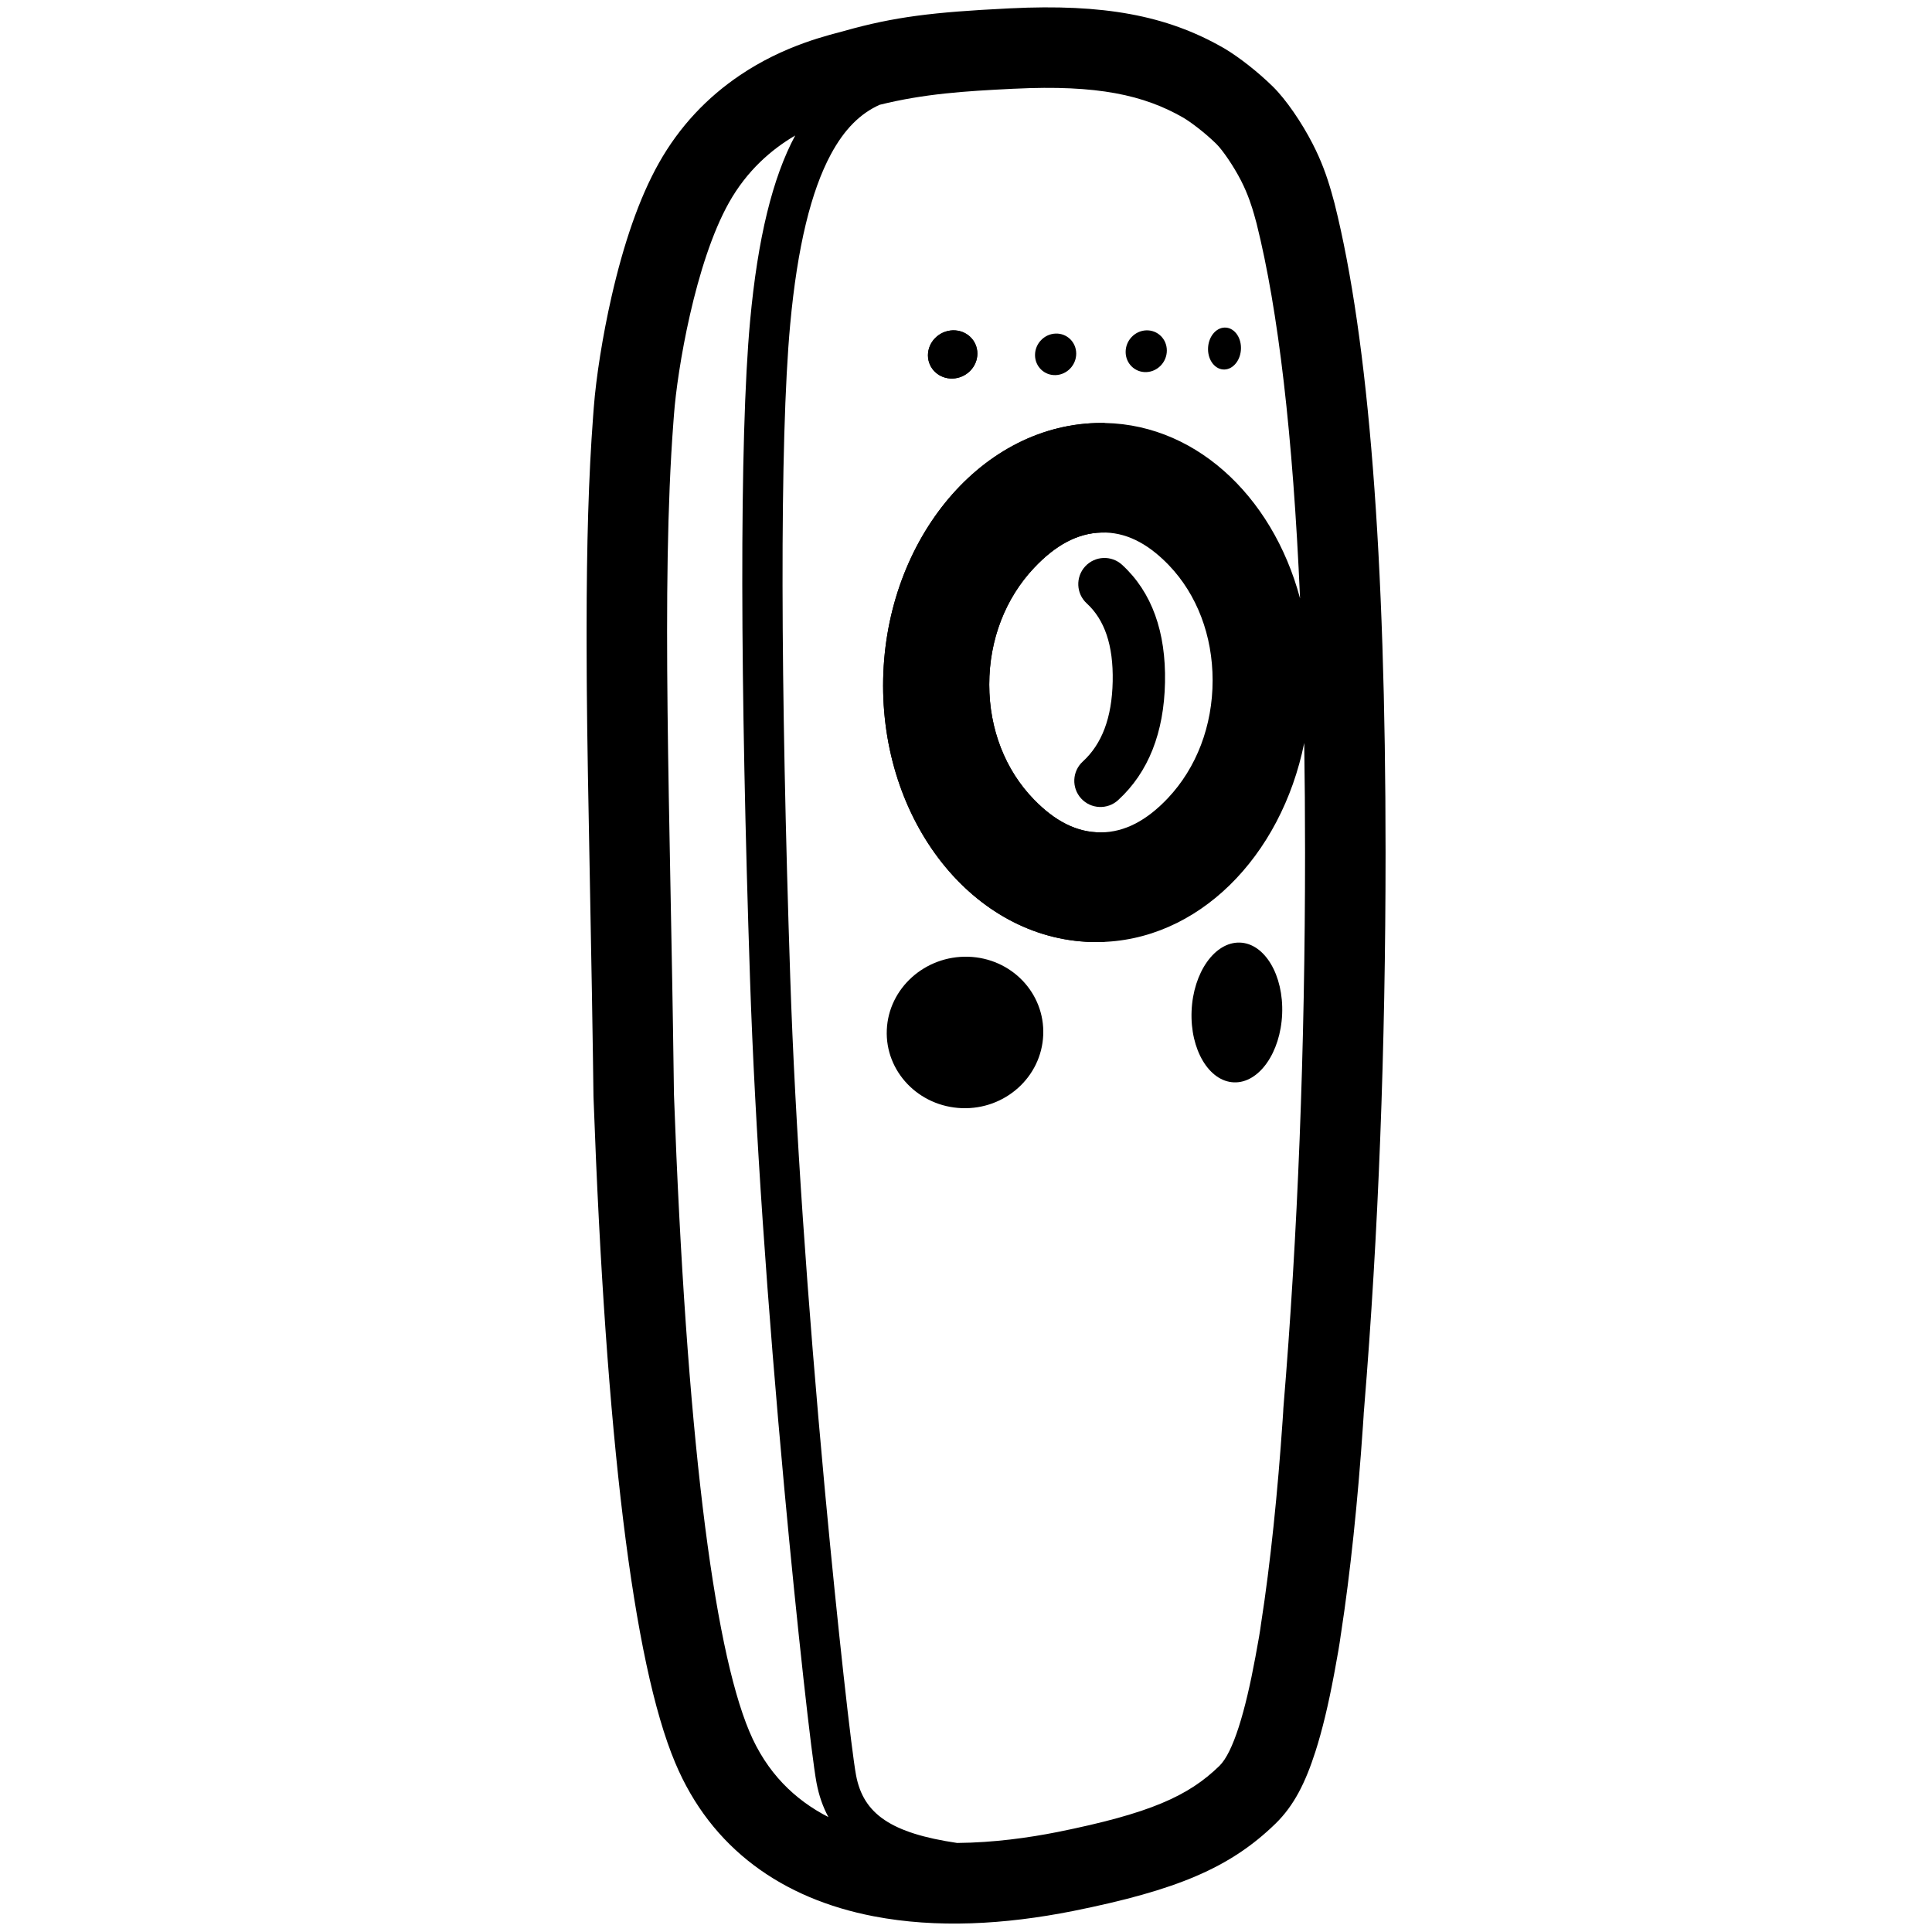
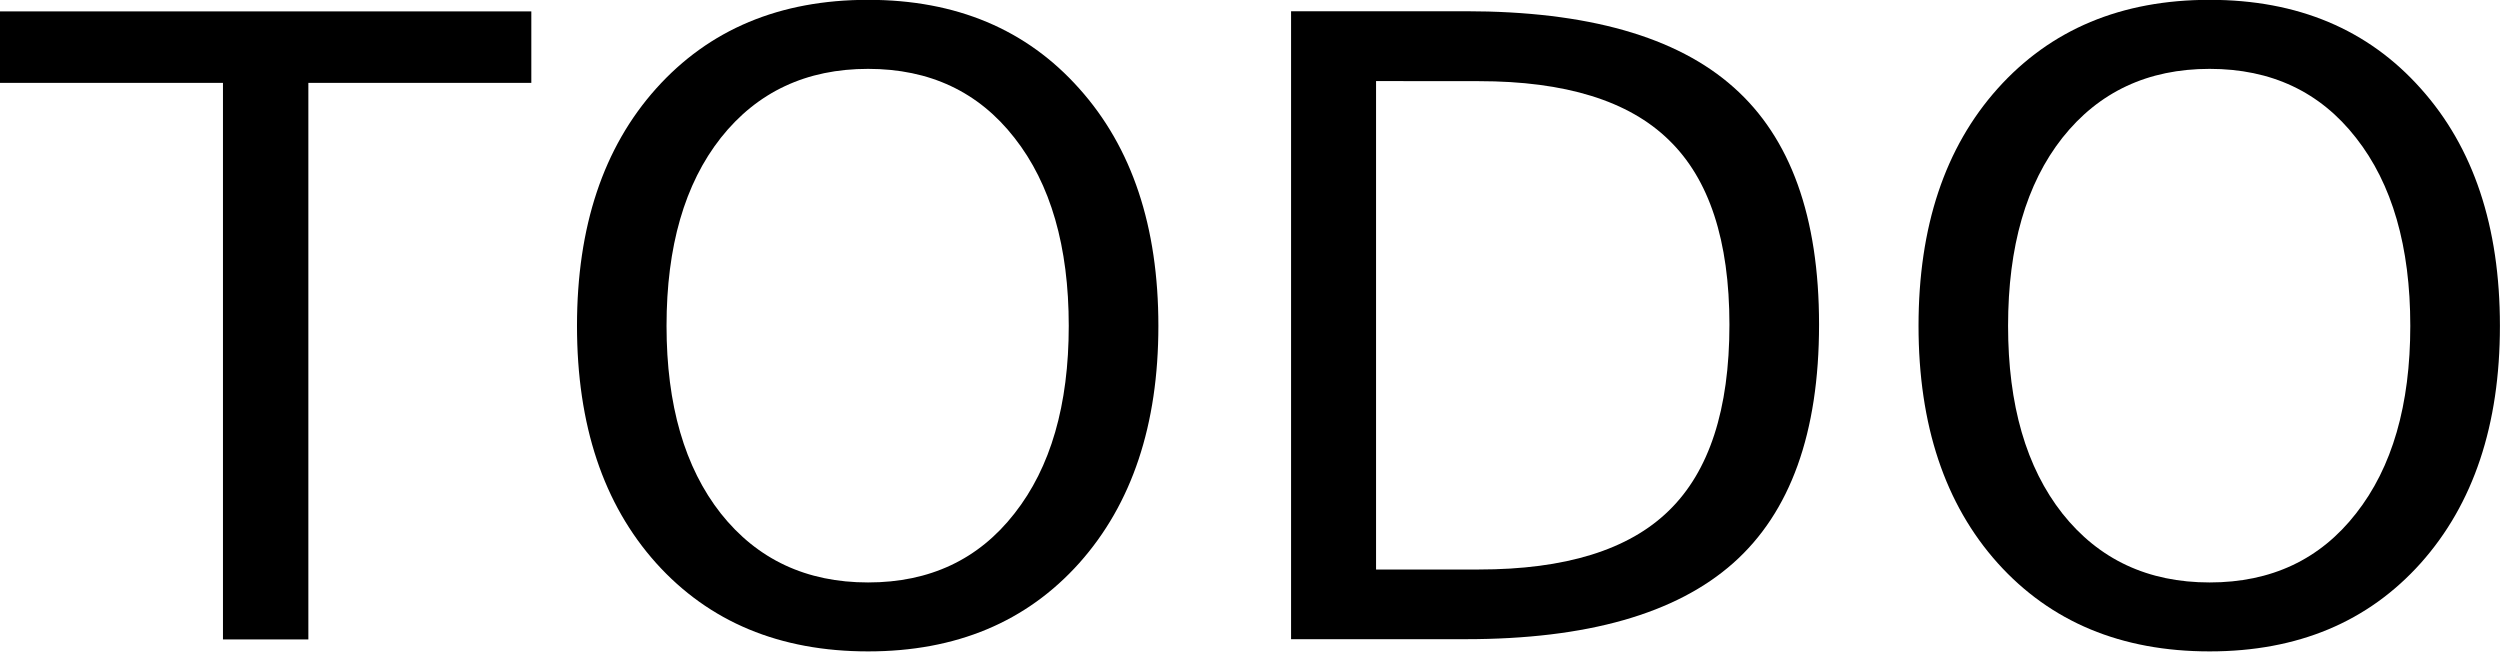
- <svg xmlns="http://www.w3.org/2000/svg" width="960" height="960" version="1.1" viewBox="0 0 960 960">
-   <style type="text/css">#button {
-     animation: pair 2.5s infinite;
-     }
-     @keyframes pair {
-     /* 1 presses at 1s (40%) */
-     44% {
-     fill: #0074CC;
-     }
-     0%, 36%, 56%, 100% {
-     fill: rgba(255,255,255,0);
-     }
-     }
-     #led {
-     animation: blink 2.5s infinite;
-     }
-     @keyframes blink {
-     /* blink at 1.25s (50%) */
-     55% {
-     fill: #A800FF;
-     }
-     0%, 50%, 60%, 100% {
-     fill: rgba(255,255,255,0);
-     }
-     }</style>
-   <path d="m607.61 23.614c0.125 0.072 0.251 0.144 0.375 0.217l0.445 0.261c0.112 0.066 0.224 0.132 0.335 0.199 6.991 4.191 16.311 11.453 23.707 18.724 6.626 6.513 14.358 17.901 19.745 28.388 4.325 8.419 7.055 15.937 9.417 24.235 0.47 1.652 0.934 3.339 1.393 5.06 0.051 0.192 0.101 0.383 0.149 0.576 16.96 67.73 25.302 175.23 25.302 322.34 0 97.429-3.542 189.43-10.633 276.02l-0.233 2.814 0.019-0.226-9e-3 0.227c-0.012 0.27-0.026 0.541-0.041 0.815l-0.05 0.83-0.289 4.335c-2.541 37.313-6.298 73.386-10.899 103.21l-0.16 1.026 0.012-0.075-9e-3 0.075c-0.551 4.174-1.527 9.9-2.965 17.545l-0.132 0.7-0.199 1.071c-2.811 15.007-5.875 27.845-9.285 38.433-4.926 15.295-10.548 26.703-19.807 35.739-22.65 22.024-49.157 33.065-100.59 43.417-34.22 6.8-67.883 8.606-99.013 2.632-45.309-8.696-80.791-33.557-98.711-76.341-20.958-49.784-34.438-161.94-40.57-330.54-0.011-0.301-0.018-0.603-0.023-0.905l-0.114-8.296-0.012-0.893-0.024-1.782-0.012-0.89-0.024-1.778c-0.02-1.481-0.041-2.96-0.062-4.441l-0.025-1.778c-0.286-19.868-0.644-40.246-1.183-68.622-1.196-62.981-1.658-89.006-1.843-112.54l-0.011-1.468-0.011-1.464-0.01-1.522c-3e-3 -0.507-6e-3 -1.014-0.01-1.521l-0.011-1.857c-0.027-4.957-0.044-9.975-0.056-15.381-4e-3 -1.051-5e-3 -2.097-6e-3 -3.138l-2.3e-4 -4.651c0.025-42.074 1-75.946 3.234-105.46l0.29-3.824 0.051-0.678c1.138-14.813 4.361-35.502 8.82-55.03 5.943-26.026 13.617-48.77 23.503-66.348 10.291-18.299 24.104-32.773 40.444-43.764 10.312-6.936 21.061-12.135 32.295-16.139 4.054-1.445 7.942-2.655 12.023-3.793 0.685-0.191 1.648-0.452 2.625-0.713l0.488-0.131c1.704-0.456 3.312-0.879 3.398-0.904l0.198-0.056 0.643-0.182c24.968-7.048 44.313-9.331 81.124-11.163l1.468-0.073c46.126-2.278 77.512 3.468 105.53 19.491zm-103.56 20.46-1.461 0.072c-23.195 1.155-43.264 2.416-65.522 7.931-9.569 4.331-17.456 12.028-24.238 24.646-9.738 18.117-16.606 45.658-20.185 84.448-5.351 57.984-4.803 179.75 0.037 324.99 2.433 73.003 8.618 161.4 16.988 252.01l0.374 4.028c6.12 65.728 13.106 128.15 15.339 139.98 3.63 19.225 17.445 28.718 50.203 33.577 18.143-0.145 35.606-2.599 49.824-5.424 46.032-9.266 65.076-17.865 80.499-32.862 6.838-6.673 12.854-26.859 17.872-53.991 1.456-7.708 2.393-13.221 2.808-16.538 4.716-30.166 8.359-66.231 10.742-101.23l0.286-4.28c0.034-0.514 0.057-1.032 0.069-1.556 7.192-86.488 10.789-178.58 10.789-276.26 0-18.832-0.139-36.976-0.415-54.43-11.429 56.463-52.841 98.795-103.03 98.922-59.157 0.148-106.22-57.301-106.22-127.42 0-70.014 46.895-128.75 105.9-130.48 47.66-1.398 87.459 35.46 101.28 87.124-3.538-81.072-10.806-143.17-21.613-186.33-0.399-1.499-0.803-2.967-1.212-4.403-1.007-3.537-2.952-9.952-6.524-16.906-3.771-7.34-9.224-15.209-12.206-18.14-5.894-5.794-12.811-10.89-16.235-12.943l-0.445-0.261c-19.273-11.022-42.339-16.306-83.699-14.263zm-108.93 23.262-0.212 0.127c-11.599 6.849-23.688 17.217-32.668 33.185-16.794 29.864-25.745 83.368-27.354 105.48l-0.29 3.824c-6.173 81.562-1.579 192.41 0.176 325.64l0.114 8.274c6.073 166.99 19.48 273.76 37.463 316.48 8.622 20.585 22.668 34.053 39.292 42.552-2.757-5.052-4.723-10.711-5.91-16.999-2.443-12.937-9.703-77.971-15.975-145.87-8.402-90.968-14.614-179.74-17.061-253.19-4.869-146.11-5.419-268.37 0.037-327.49 3.792-41.085 11.178-71.084 22.389-91.997zm152.18 197.28c-12.028 0.306-22.988 6.404-33.5 17.582-14.247 15.105-22.249 35.729-22.249 57.958 0 22.187 7.97 42.477 22.154 57.063 10.437 10.765 21.303 16.465 33.276 16.389 11.986-0.078 22.887-5.985 33.315-16.994 14.227-15.065 22.245-35.925 22.245-58.544 0-22.329-7.812-42.652-21.675-57.157l-0.459-0.475-0.474-0.482c-10.224-10.301-20.881-15.639-32.633-15.34z" />
-   <path d="m557.58 280.67c14.842 13.62 21.81 33.427 21.304 58.429-0.503 24.862-8.183 44.649-23.301 58.481-5.297 4.846-13.52 4.481-18.367-0.816-4.846-5.297-4.481-13.52 0.816-18.367 9.446-8.643 14.489-21.636 14.858-39.825 0.365-18.053-4.067-30.651-12.889-38.747-5.29-4.854-5.643-13.078-0.788-18.368s13.078-5.643 18.368-0.788z" />
-   <path d="m608.45 162.77c4.521-0.161 8.187 4.378 8.187 10.136s-3.665 10.549-8.187 10.699c-4.521 0.15-8.187-4.388-8.187-10.136 0-5.748 3.665-10.538 8.187-10.699z" />
-   <path d="m569.56 164.15c5.652-0.201 10.234 4.285 10.234 10.021s-4.582 10.536-10.234 10.724c-5.652 0.188-10.234-4.299-10.234-10.021s4.582-10.523 10.234-10.724z" />
-   <path d="m524.53 165.75c5.652-0.201 10.234 4.262 10.234 9.968 0 5.706-4.582 10.484-10.234 10.672-5.652 0.188-10.234-4.275-10.234-9.968 0-5.693 4.582-10.471 10.234-10.672z" />
-   <path d="m615.65 468.36 0.372 6e-3c12.427 0.352 21.861 16.228 21.072 35.456-0.789 19.224-11.502 34.442-23.929 33.994-12.427-0.447-21.861-16.313-21.072-35.441 0.789-19.131 11.502-34.359 23.929-34.008z" />
-   <path d="m481.08 475.4c21.464 0.616 38.16 18.039 37.293 38.908-0.868 20.866-18.971 37.128-40.435 36.329-21.464-0.796-38.16-18.202-37.293-38.885 0.868-20.687 18.971-36.965 40.435-36.352z" />
-   <path d="m473.37 164.15c6.782-0.244 12.28 4.926 12.28 11.546 0 6.62-5.498 12.17-12.28 12.395s-12.28-4.944-12.28-11.546c0-6.602 5.498-12.151 12.28-12.395z" />
-   <path id="button" d="m548.91 210.17c-1.394-0.025-2.795-0.016-4.203 0.025-59.007 1.73-105.9 60.466-105.9 130.48 0 70.121 47.064 127.57 106.22 127.42 1.301-0.003 2.596-0.036 3.885-0.096v-54.459c-0.64 0.038-1.282 0.058-1.928 0.062-11.973 0.075-22.839-5.624-33.275-16.389-14.184-14.586-22.154-34.875-22.154-57.062 0-22.228 8.001-42.854 22.248-57.959 10.513-11.178 21.474-17.276 33.502-17.582 0.539-0.014 1.073-0.016 1.607-0.006v-54.438z" />
-   <path id="led" d="m473.37 164.15c6.782-0.244 12.28 4.926 12.28 11.546 0 6.62-5.498 12.17-12.28 12.395s-12.28-4.944-12.28-11.546c0-6.602 5.498-12.151 12.28-12.395z" />
+ <svg xmlns="http://www.w3.org/2000/svg" width="30.711mm" height="8.005mm" version="1.1" viewBox="0 0 30.711 8.005">
+   <g transform="translate(-95.146 -99.214)">
+     <g stroke-width=".265" aria-label="TODO">
+       <path d="m95.146 99.354h6.527v0.878h-2.739v6.837h-1.049v-6.837h-2.739z" />
+       <path d="m105.81 100.06q-1.137 0-1.809 0.847-0.667 0.847-0.667 2.31 0 1.457 0.667 2.305 0.672 0.847 1.809 0.847 1.137 0 1.798-0.847 0.667-0.847 0.667-2.305 0-1.462-0.667-2.31-0.661-0.847-1.798-0.847zm0-0.848q1.623 0 2.594 1.09 0.972 1.085 0.972 2.915 0 1.824-0.972 2.914-0.972 1.085-2.594 1.085-1.628 0-2.604-1.085-0.972-1.085-0.972-2.914 0-1.829 0.972-2.915 0.977-1.09 2.604-1.09z" />
+       <path d="m112.05 100.21v6h1.261q1.597 0 2.336-0.723 0.744-0.723 0.744-2.284 0-1.55-0.744-2.269-0.739-0.723-2.336-0.723zm-1.044-0.858h2.145q2.243 0 3.292 0.935 1.049 0.93 1.049 2.914 0 1.995-1.054 2.93-1.054 0.935-3.287 0.935h-2.145z" />
+       <path d="m122.29 100.06q-1.137 0-1.809 0.847-0.667 0.847-0.667 2.31 0 1.457 0.667 2.305 0.672 0.847 1.809 0.847 1.137 0 1.798-0.847 0.667-0.847 0.667-2.305 0-1.462-0.667-2.31-0.661-0.847-1.798-0.847zm0-0.848q1.623 0 2.594 1.09 0.972 1.085 0.972 2.915 0 1.824-0.972 2.914-0.972 1.085-2.594 1.085-1.628 0-2.604-1.085-0.972-1.085-0.972-2.914 0-1.829 0.972-2.915 0.977-1.09 2.604-1.09z" />
+     </g>
+   </g>
</svg>
